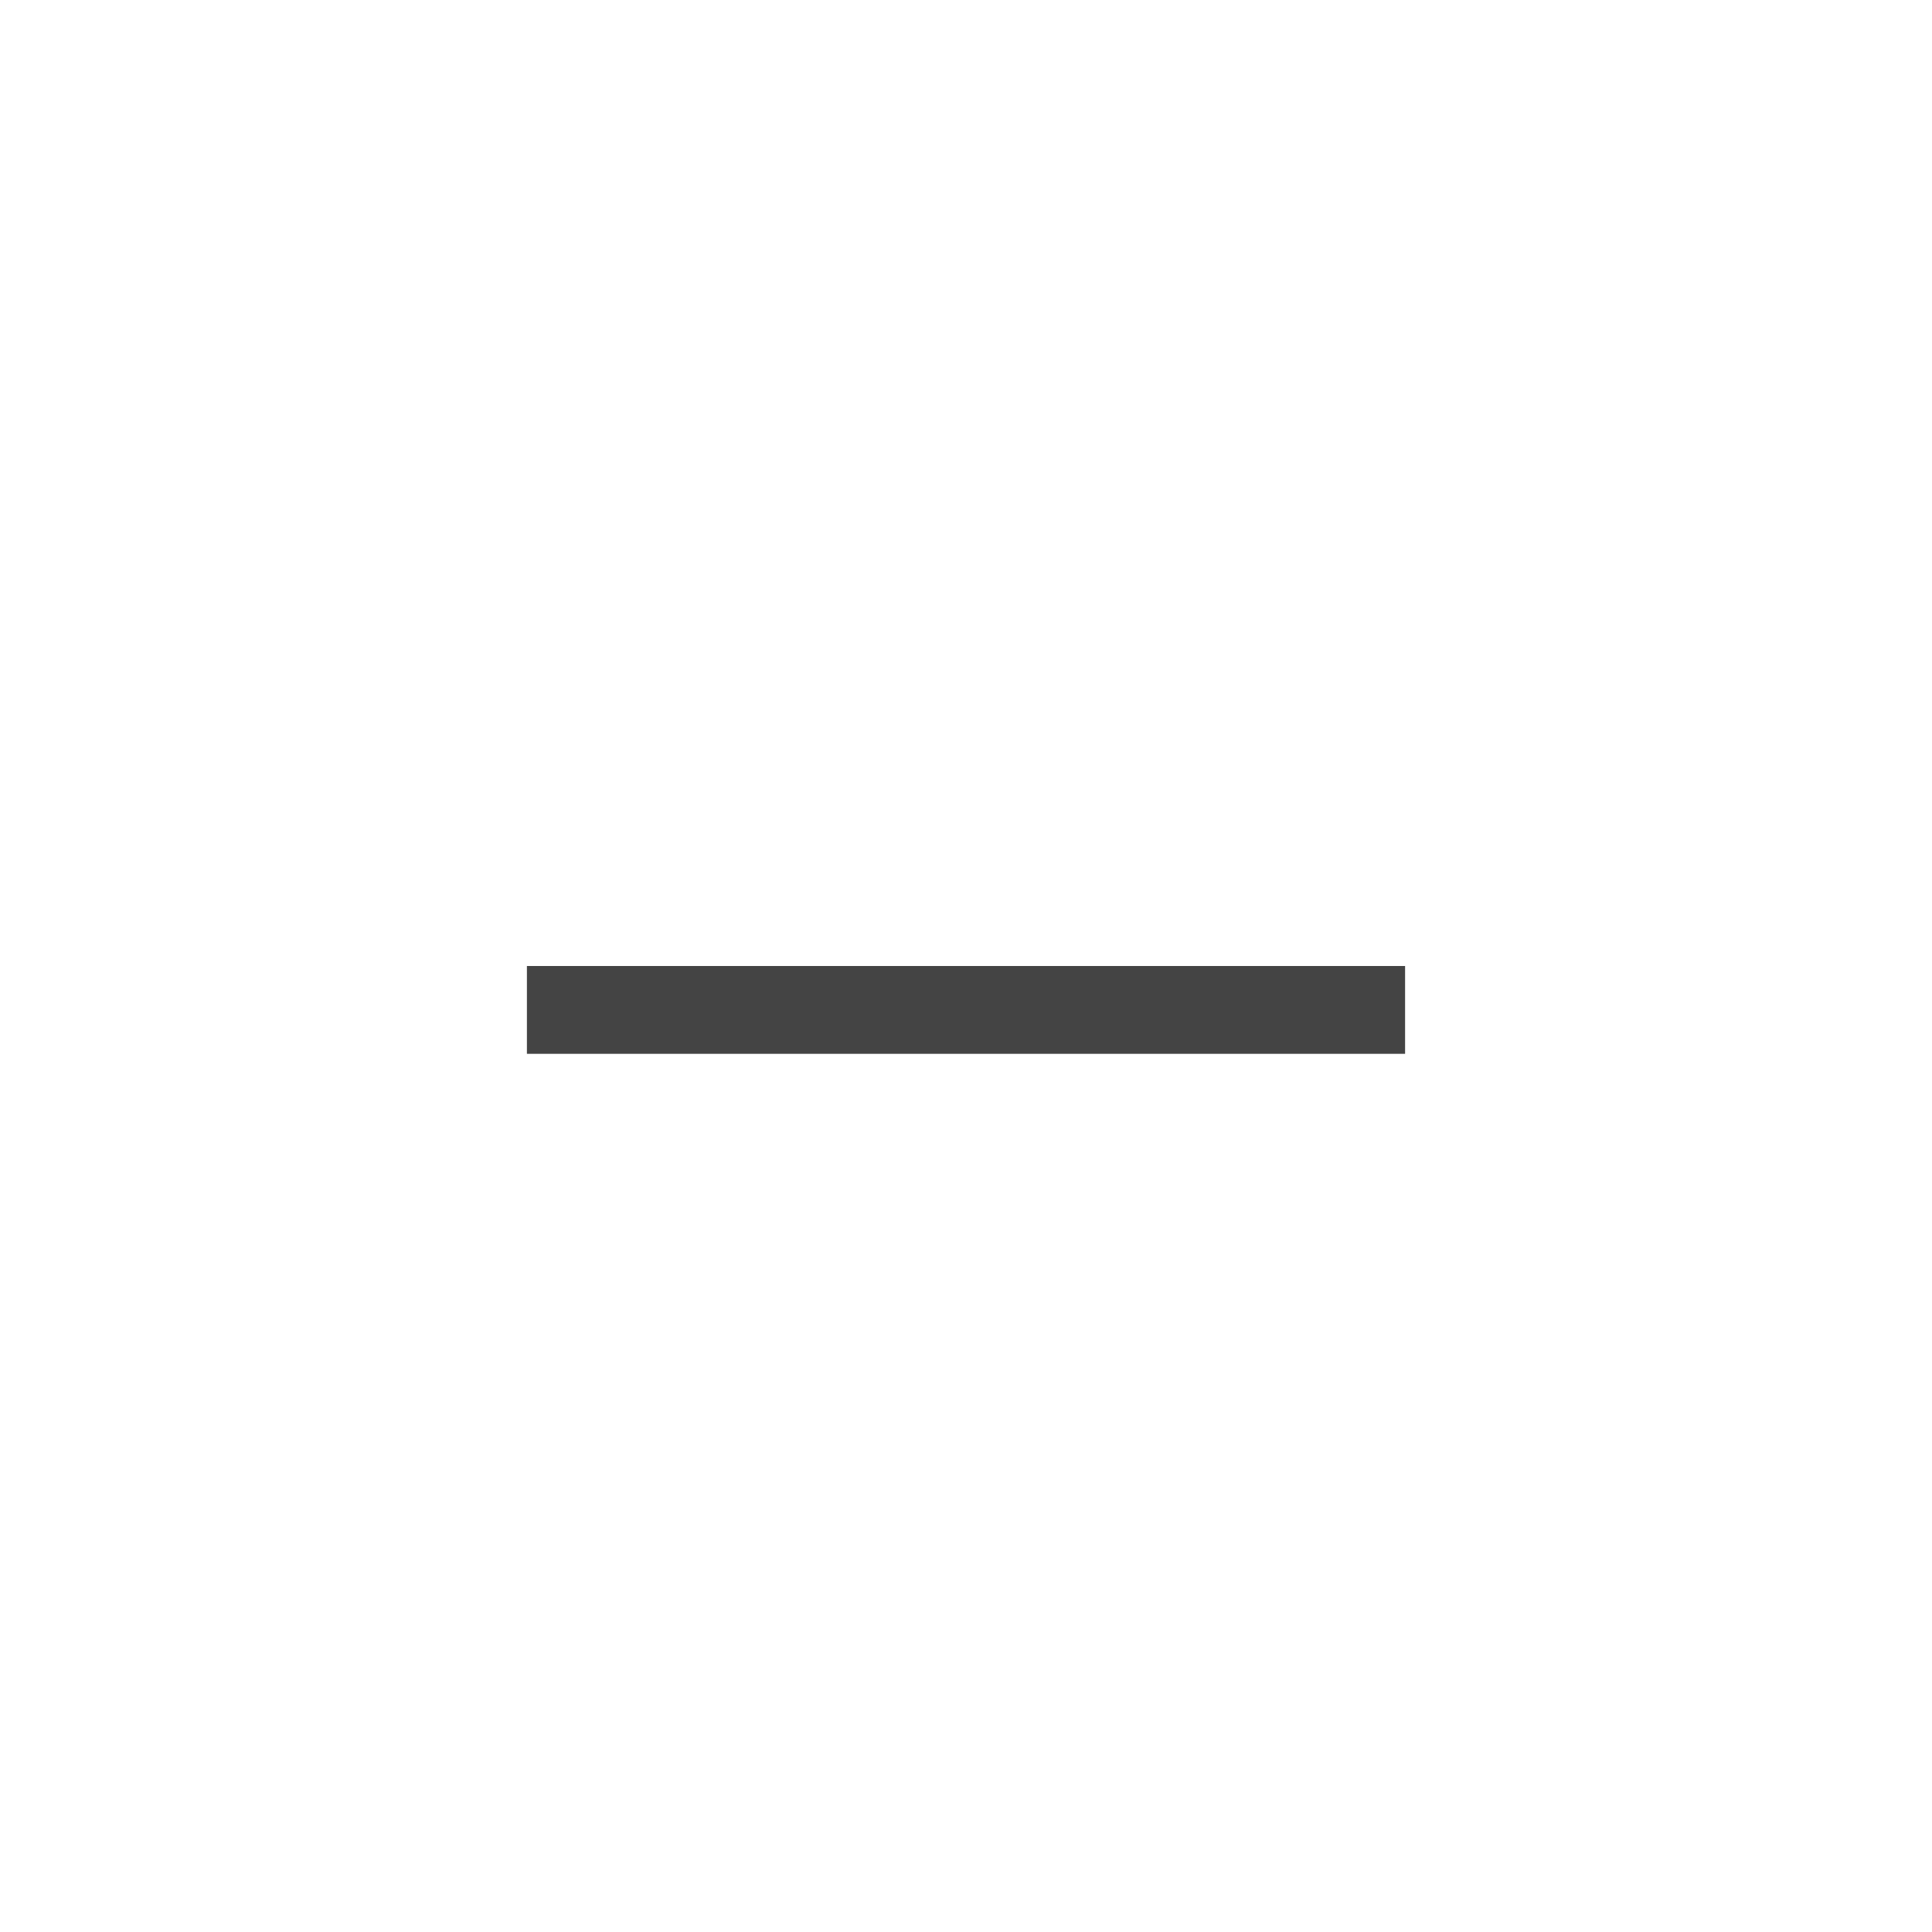
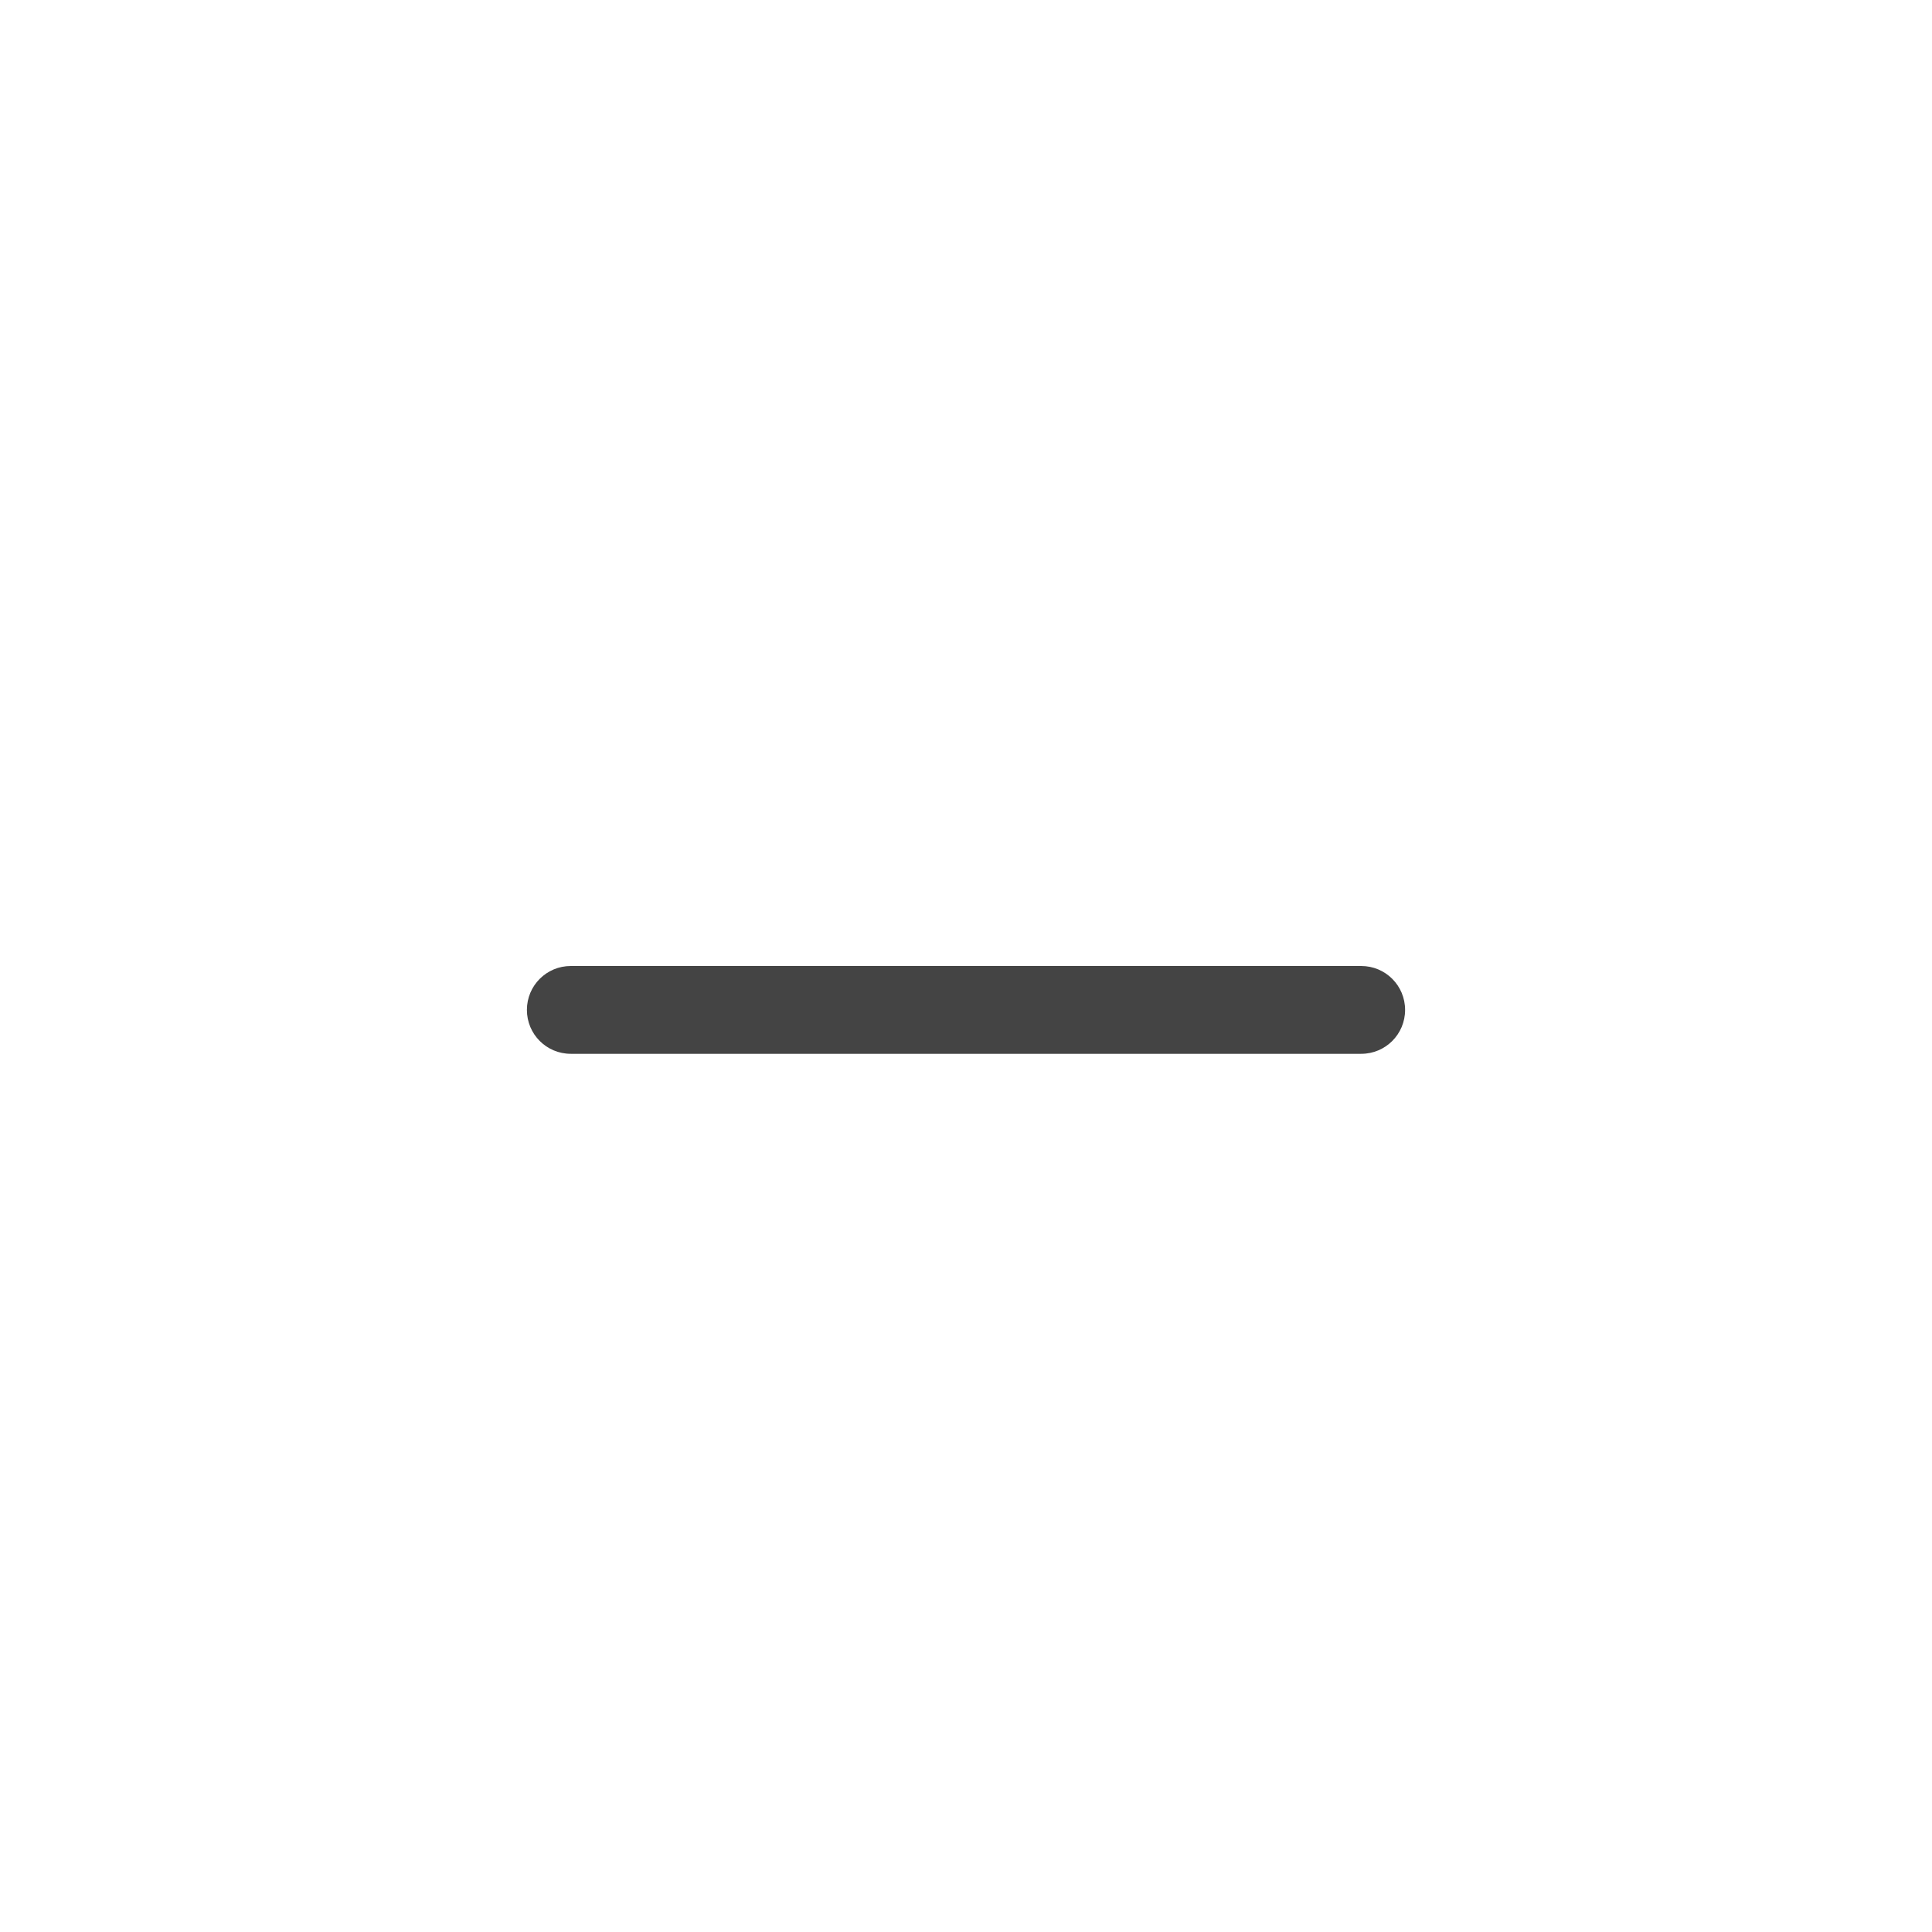
<svg xmlns="http://www.w3.org/2000/svg" width="22" height="22" enable-background="new" version="1.1">
  <g id="pressed-center">
    <g transform="translate(46)">
      <rect width="22" height="22" fill="#000000" opacity=".001" />
    </g>
    <circle cx="57" cy="11" r="11" fill="#000000" opacity=".19" />
-     <rect transform="scale(1,-1)" x="52" y="-12" width="10" height="1" fill="#444444" fill-rule="evenodd" />
+     <path d="m52.5 11c-0.277 0-0.5 0.223-0.5 0.5s0.223 0.5 0.5 0.5h9c0.277 0 0.5-0.223 0.5-0.5s-0.223-0.5-0.5-0.5h-9z" fill="#444444" />
  </g>
  <g id="hover-center">
    <g transform="translate(23)">
      <rect width="22" height="22" fill="#000000" opacity=".001" />
    </g>
    <circle cx="34" cy="11" r="11" fill="#000000" opacity=".08" />
-     <rect transform="scale(1,-1)" x="29" y="-12" width="10" height="1" fill="#444444" fill-rule="evenodd" />
+     <path d="m29.5 11c-0.277 0-0.5 0.223-0.5 0.5s0.223 0.5 0.5 0.5h9c0.277 0 0.5-0.223 0.5-0.5s-0.223-0.5-0.5-0.5h-9z" fill="#444444" />
  </g>
  <g id="active-center">
    <rect width="22" height="22" fill="#000000" opacity=".001" />
-     <path d="m6 11v1h10v-1z" fill="#444444" fill-rule="evenodd" />
+     <path d="m6.5 11c-0.277 0-0.5 0.223-0.5 0.5s0.223 0.5 0.5 0.5h9c0.277 0 0.5-0.223 0.5-0.5s-0.223-0.5-0.5-0.5h-9z" fill="#444444" />
  </g>
-   <g id="inactive-center" transform="translate(69)">
+   <g id="inactive-center" transform="translate(73.5)" opacity=".35">
    <rect width="22" height="22" fill="#000000" opacity=".001" />
-     <path d="m6 11v1h10v-1z" fill="#444444" fill-rule="evenodd" opacity=".35" />
+     <path d="m6.5 11c-0.277 0-0.5 0.223-0.5 0.5s0.223 0.5 0.5 0.5h9c0.277 0 0.5-0.223 0.5-0.5s-0.223-0.5-0.5-0.5z" fill="#444444" />
  </g>
-   <g id="deactivated-center" transform="translate(92)">
+   <g id="deactivated-center" transform="translate(98.5)" opacity=".35">
    <rect width="22" height="22" fill="#000000" opacity=".001" />
-     <path d="m6 11v1h10v-1z" fill="#444444" fill-rule="evenodd" opacity=".35" />
+     <path d="m6.5 11c-0.277 0-0.5 0.223-0.5 0.5s0.223 0.5 0.5 0.5h9c0.277 0 0.5-0.223 0.5-0.5s-0.223-0.5-0.5-0.5z" fill="#444444" />
  </g>
</svg>
